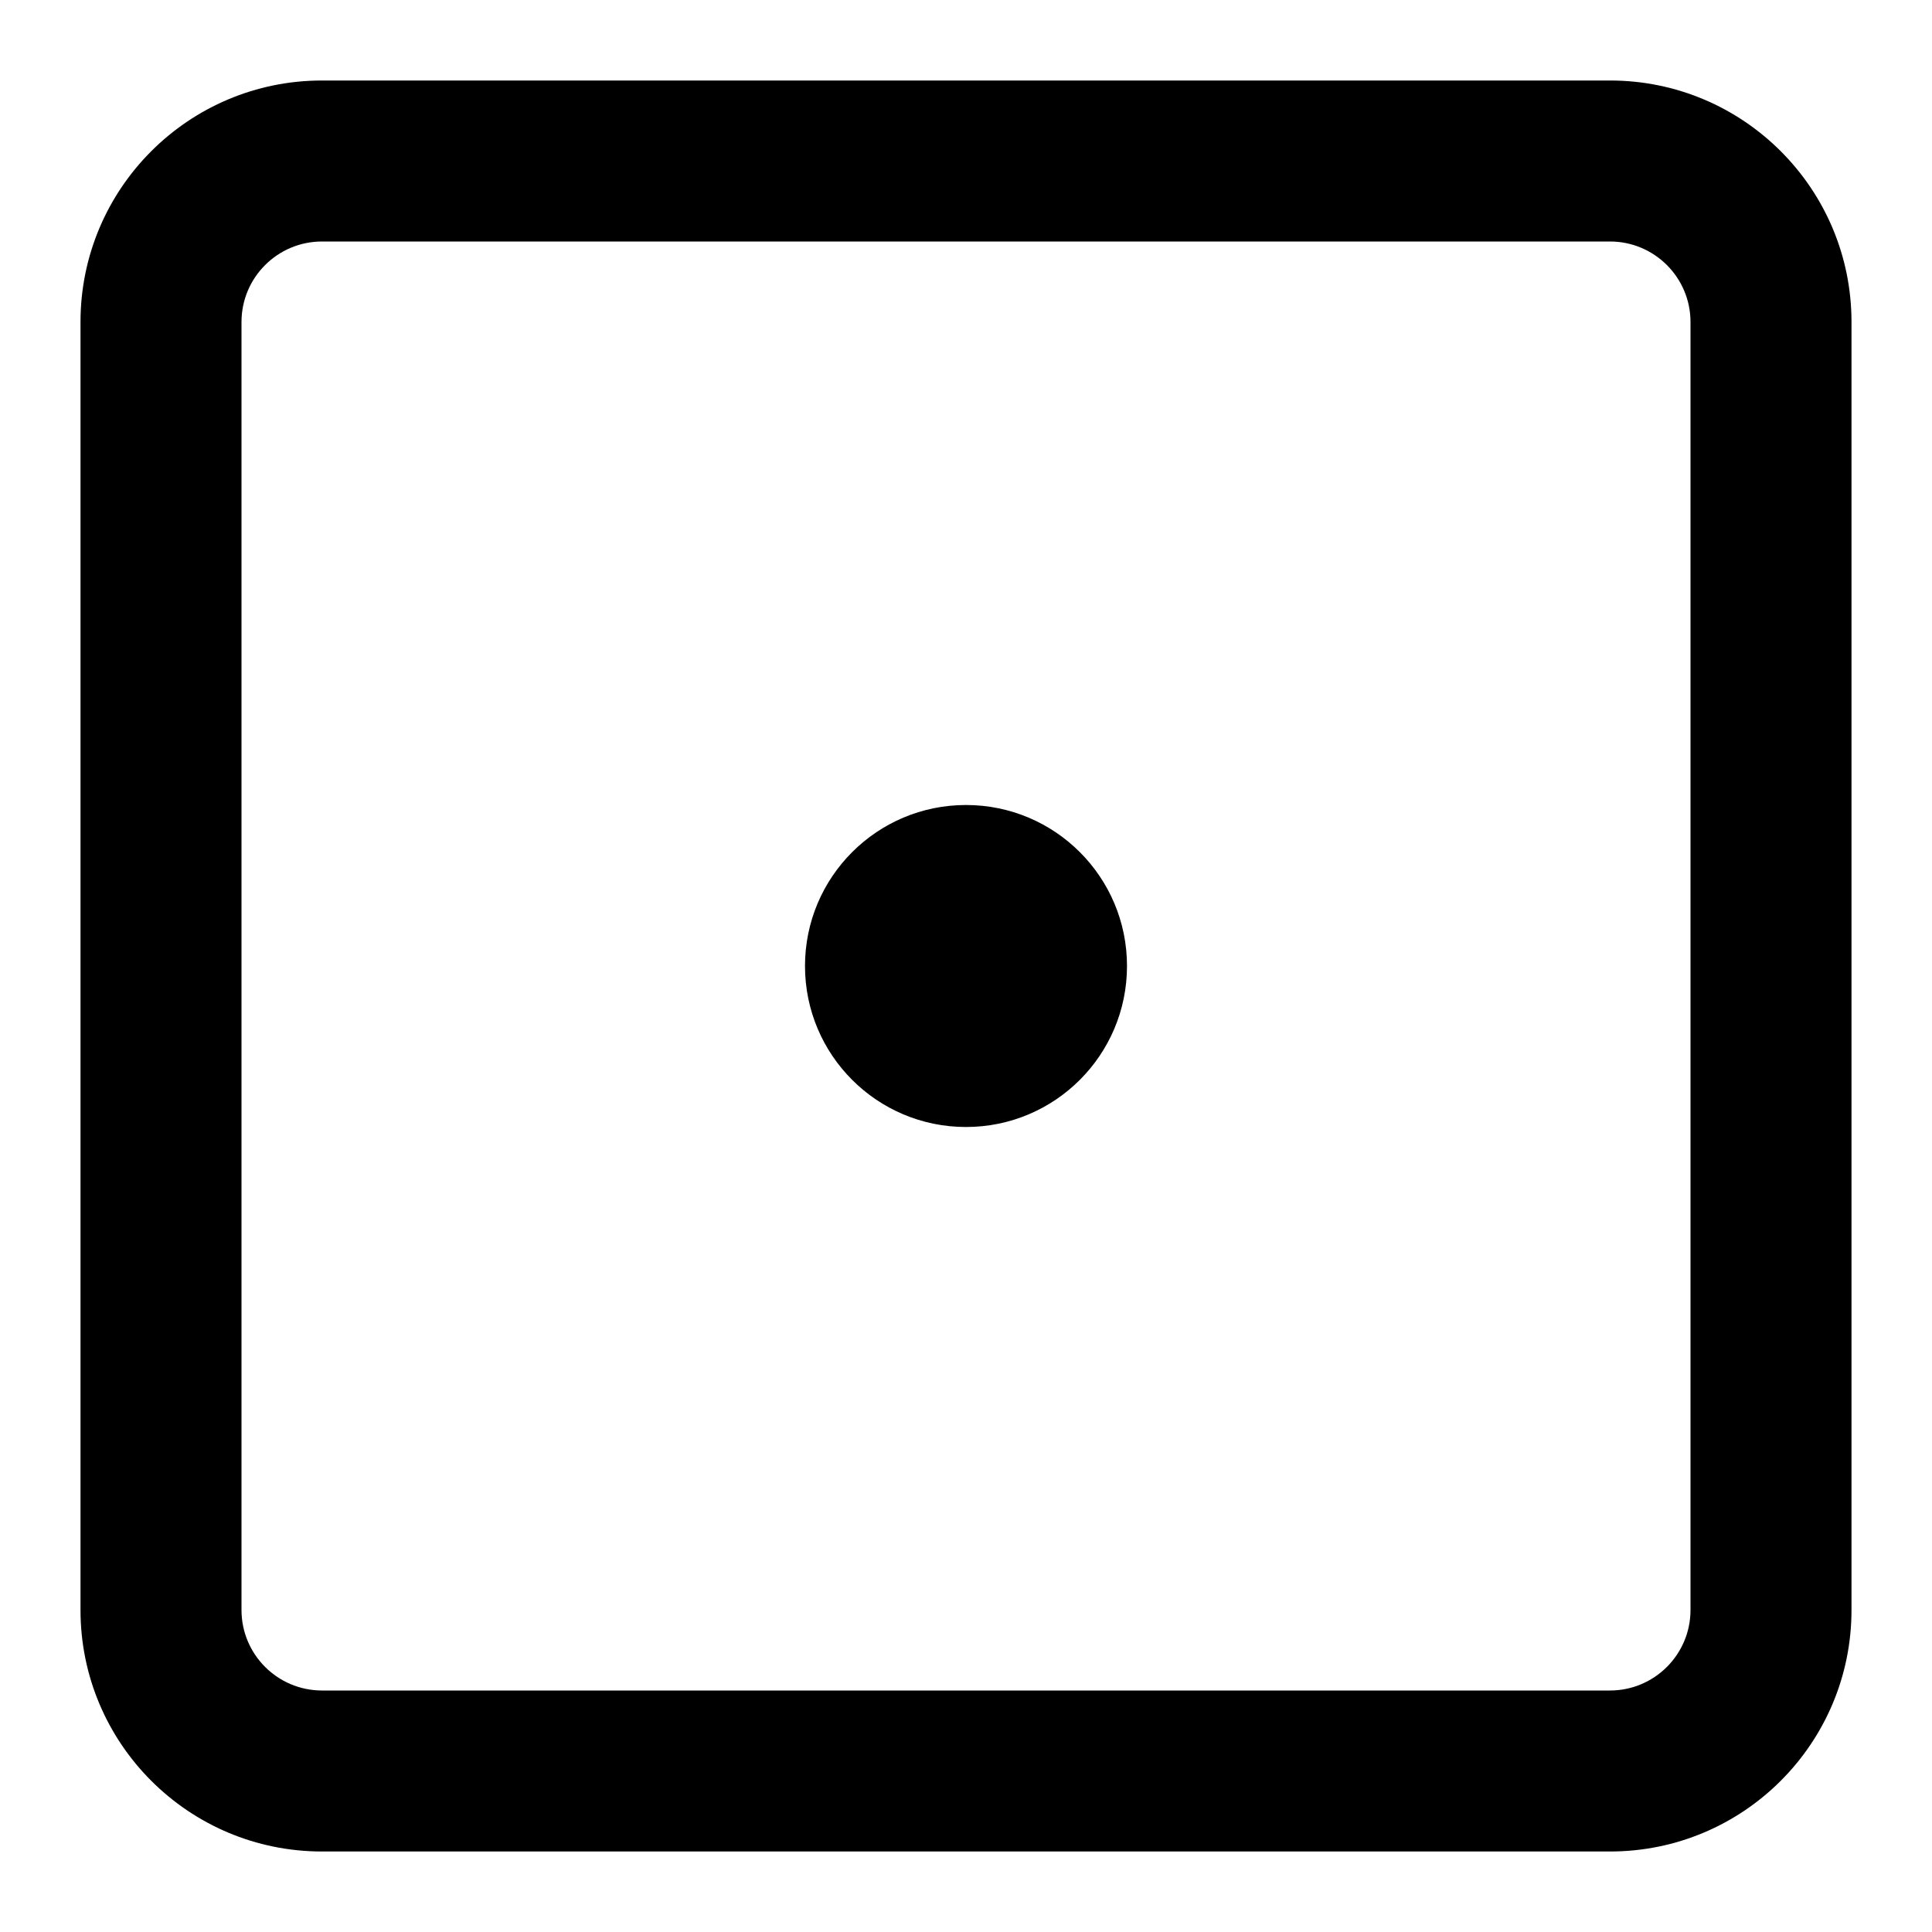
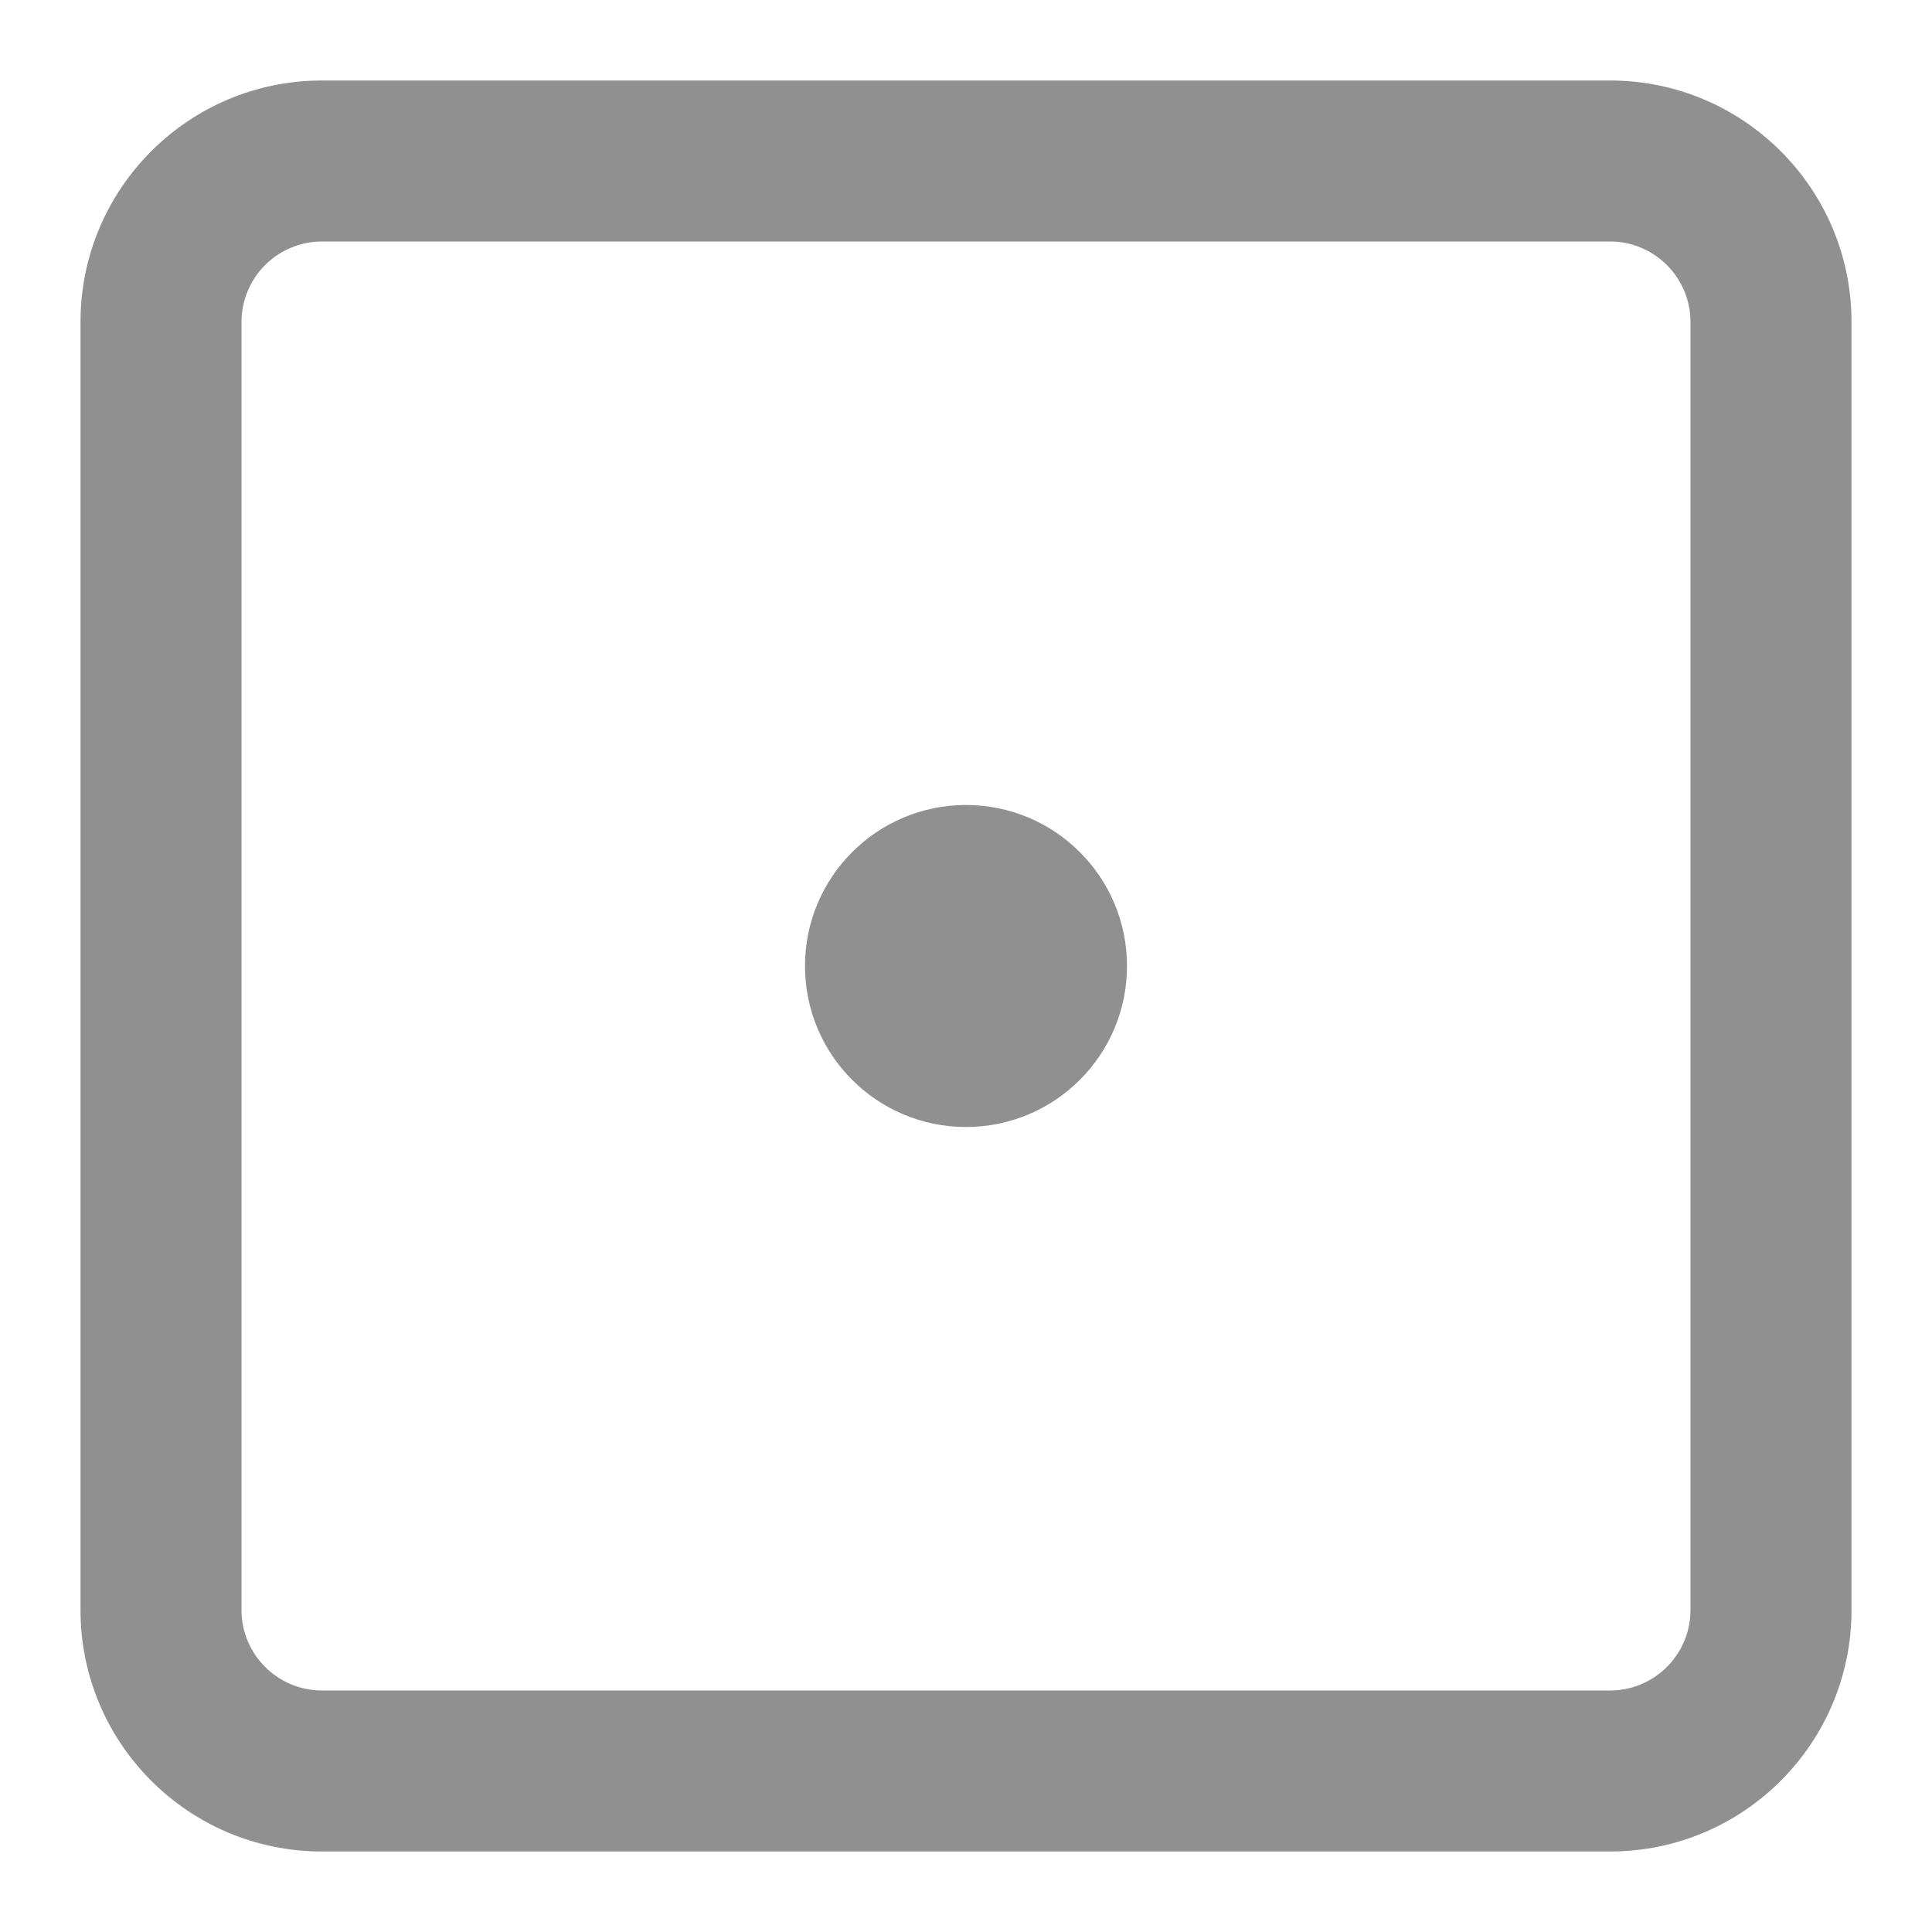
<svg xmlns="http://www.w3.org/2000/svg" width="24" height="24" viewBox="0 0 24 24" fill="none">
-   <path d="M10 12C10 10.895 10.895 10 12 10C13.105 10 14 10.895 14 12C14 13.105 13.105 14 12 14C10.895 14 10 13.105 10 12Z" fill="currentColor" />
-   <path fill-rule="evenodd" clip-rule="evenodd" d="M1 4C1 2.343 2.343 1 4 1H20C21.657 1 23 2.343 23 4V20C23 21.657 21.657 23 20 23H4C2.343 23 1 21.657 1 20V4ZM4 3H20C20.552 3 21 3.448 21 4V20C21 20.552 20.552 21 20 21H4C3.448 21 3 20.552 3 20V4C3 3.448 3.448 3 4 3Z" fill="currentColor" />
+   <path d="M10 12C10 10.895 10.895 10 12 10C13.105 10 14 10.895 14 12C14 13.105 13.105 14 12 14C10.895 14 10 13.105 10 12Z" fill="#909090" />
+   <path fill-rule="evenodd" clip-rule="evenodd" d="M1 4C1 2.343 2.343 1 4 1H20C21.657 1 23 2.343 23 4V20C23 21.657 21.657 23 20 23H4C2.343 23 1 21.657 1 20V4ZM4 3H20C20.552 3 21 3.448 21 4V20C21 20.552 20.552 21 20 21H4C3.448 21 3 20.552 3 20V4C3 3.448 3.448 3 4 3Z" fill="#909090" />
</svg>
